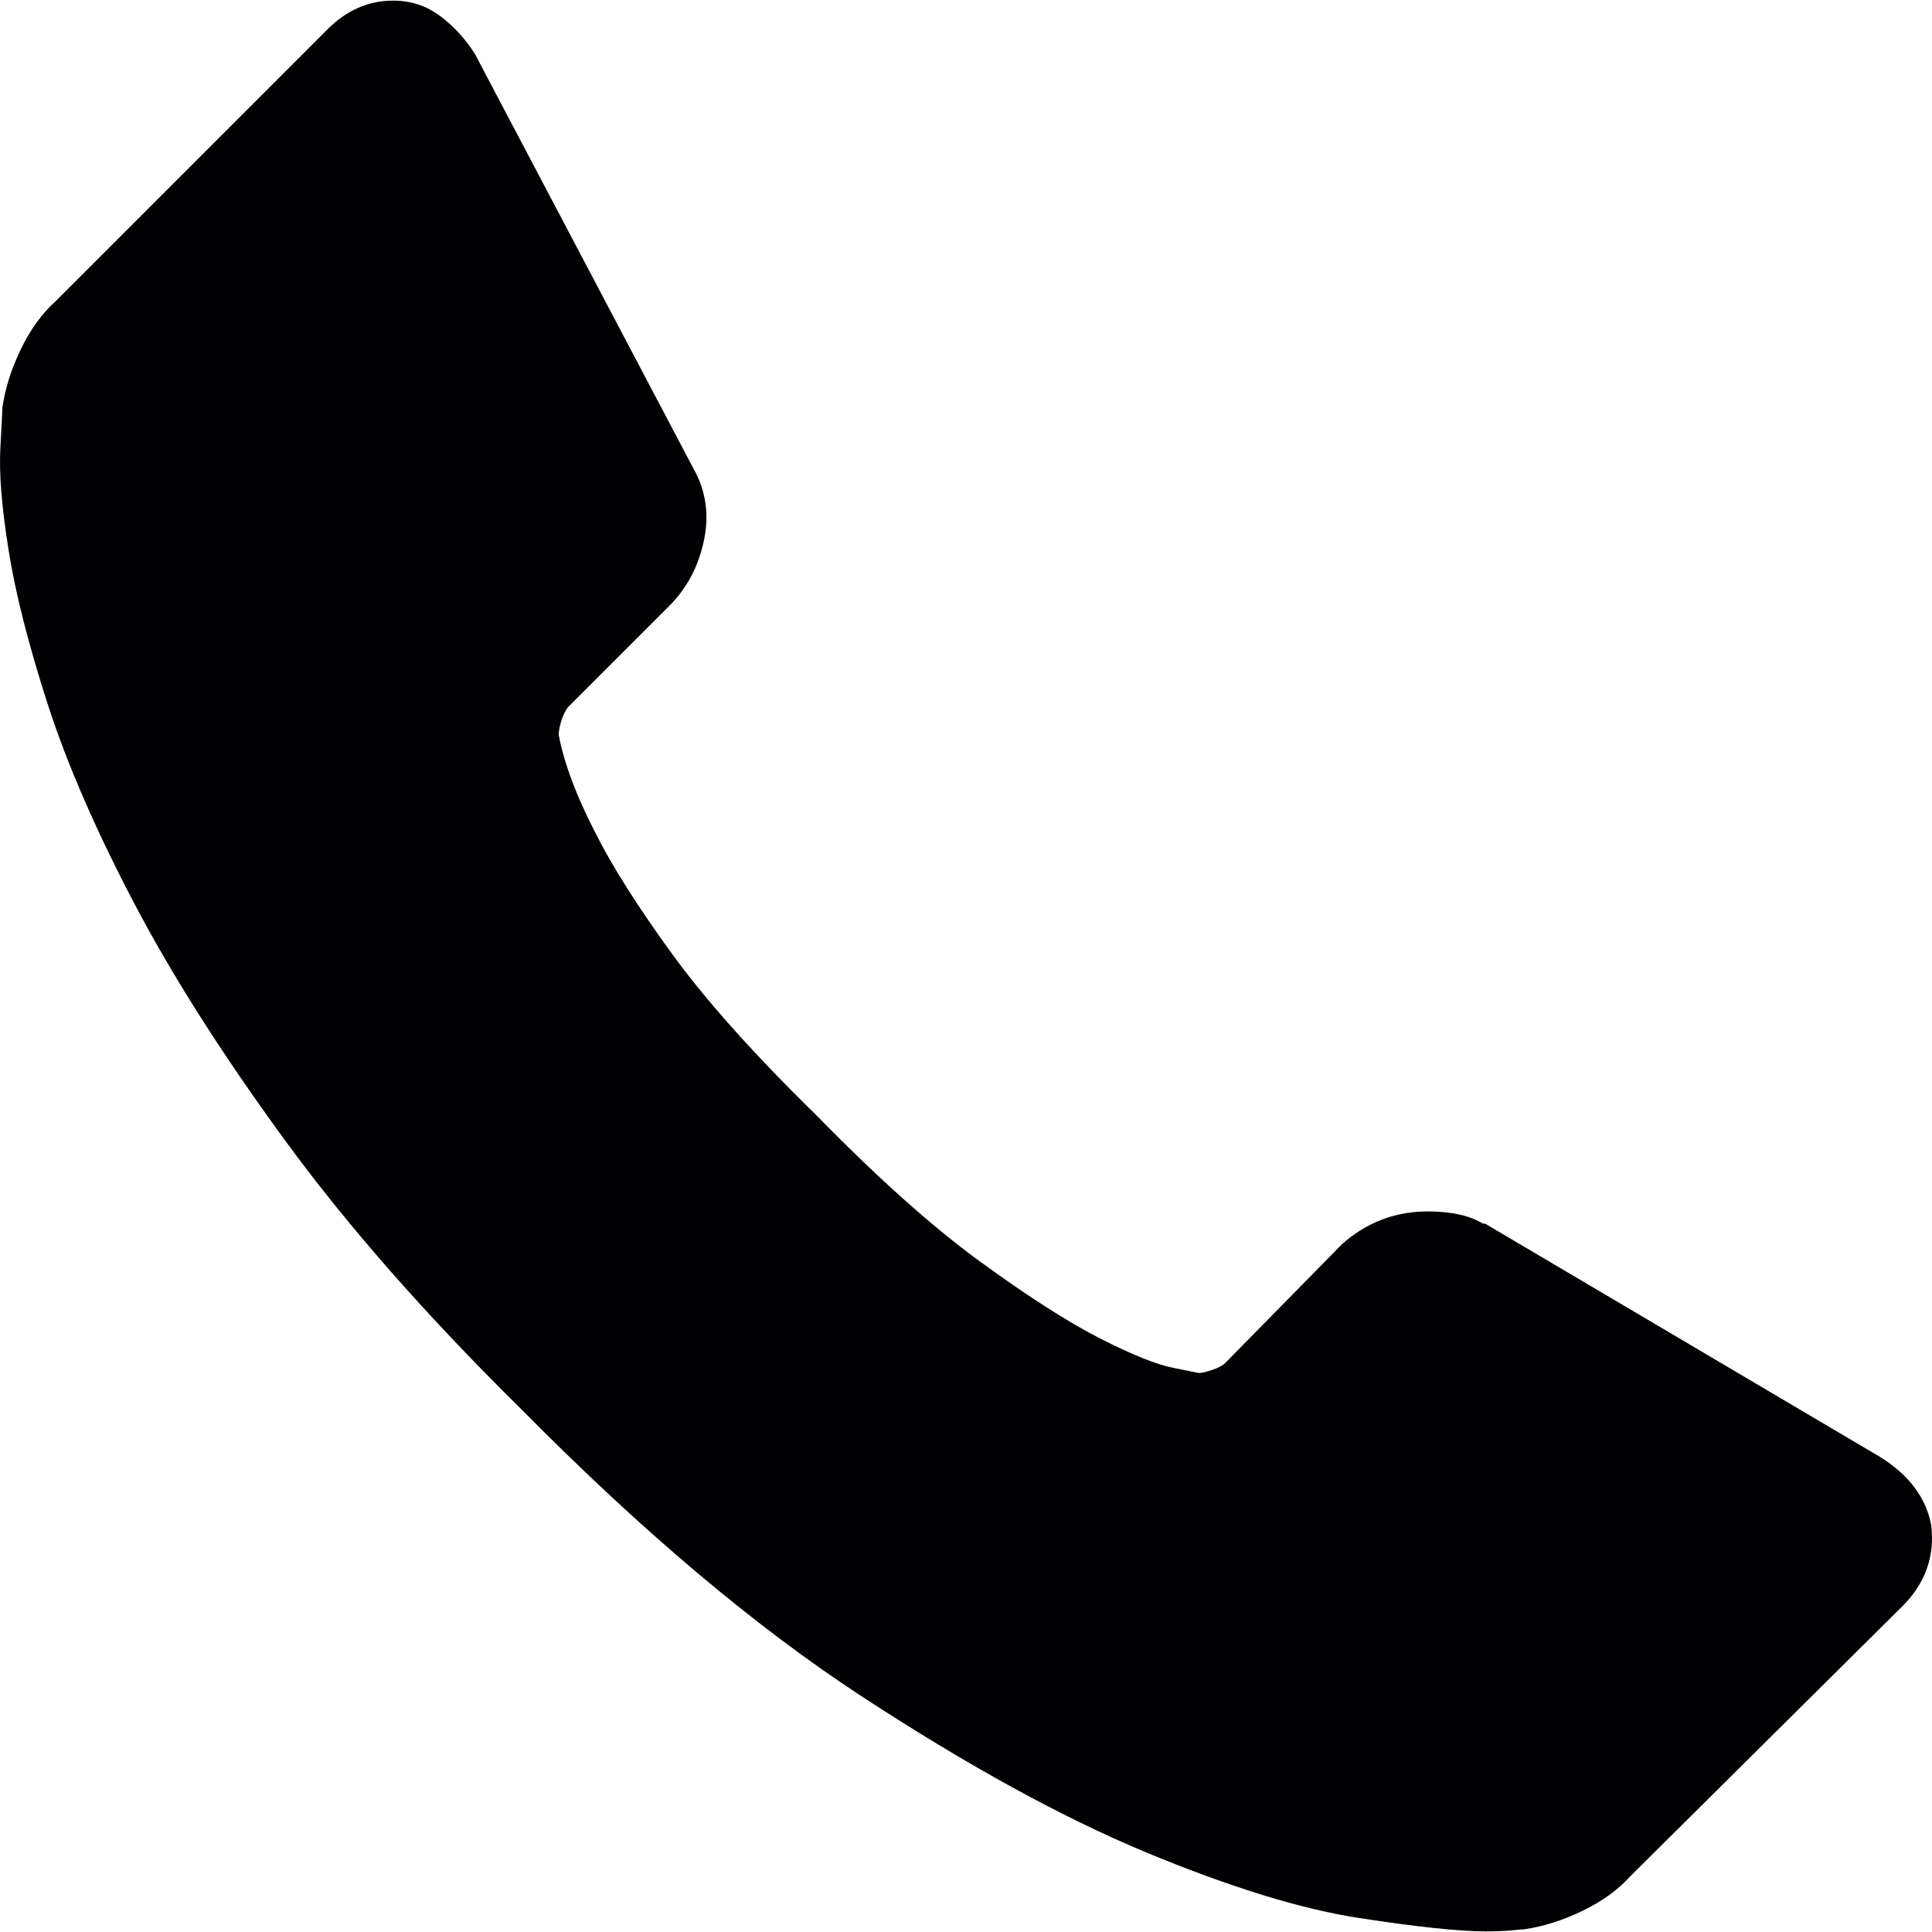
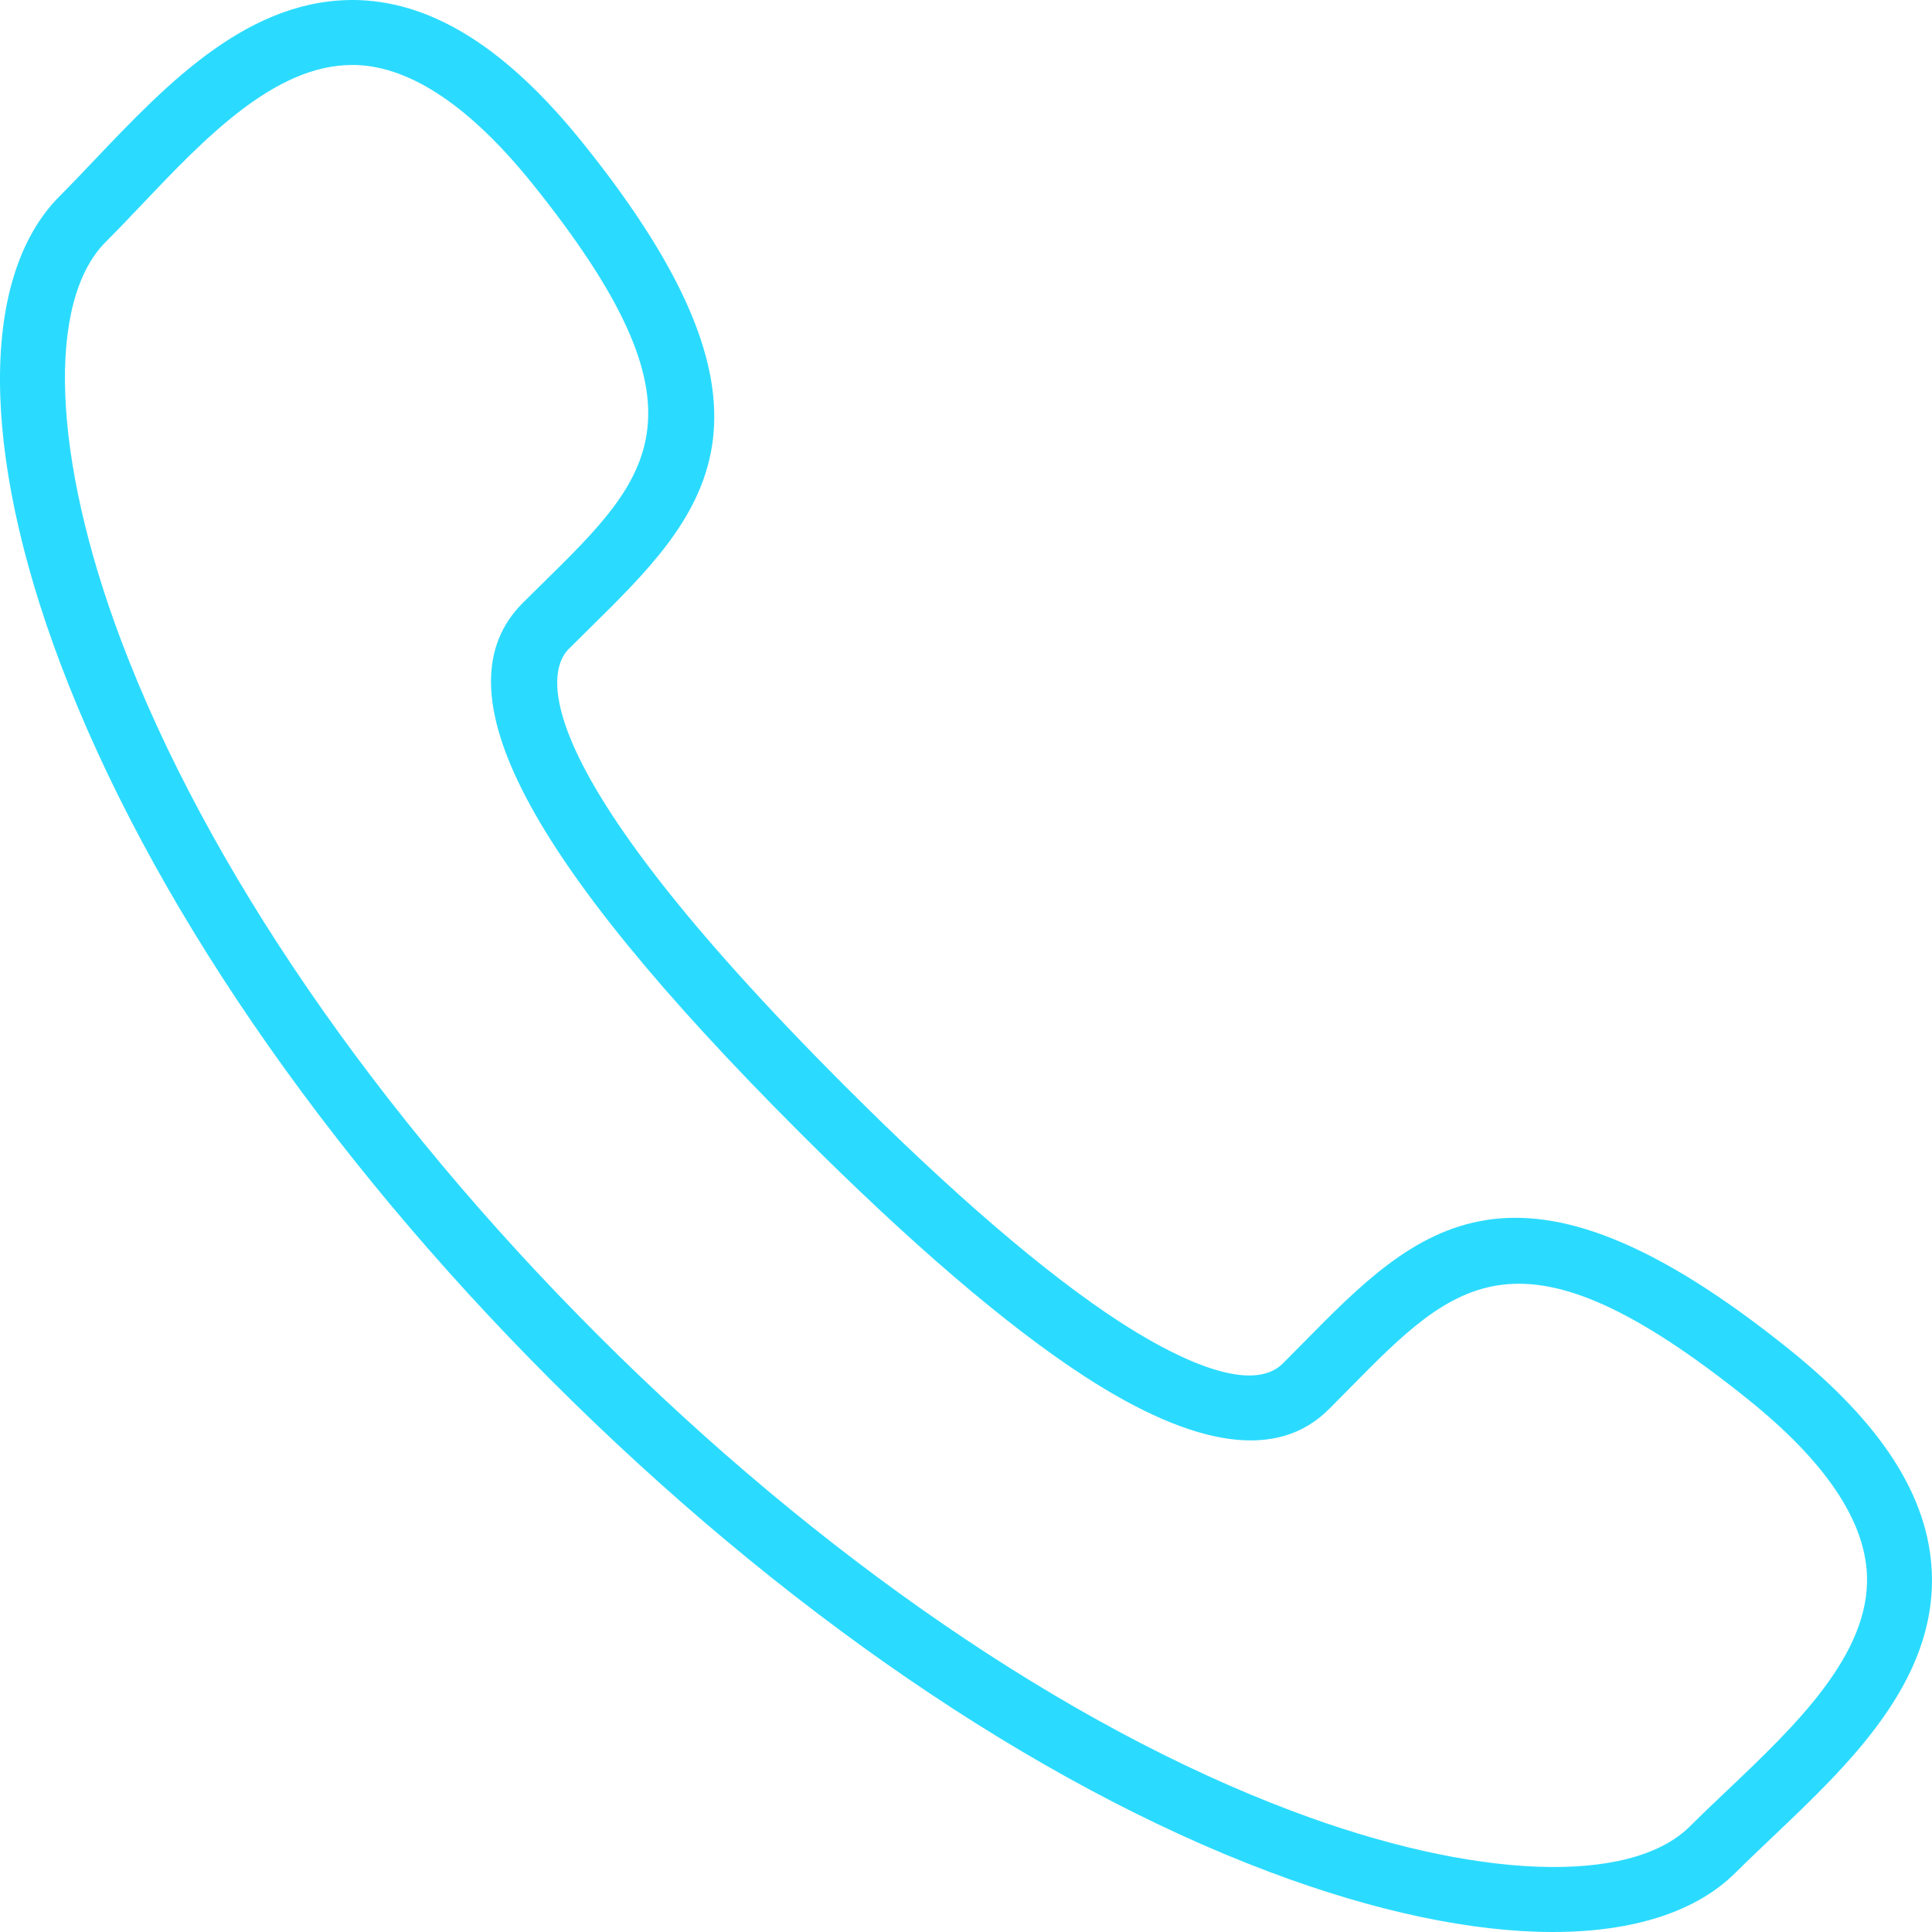
- <svg xmlns="http://www.w3.org/2000/svg" version="1.1" id="Capa_1" x="0px" y="0px" viewBox="0 0 578.106 578.106" style="enable-background:new 0 0 578.106 578.106;" xml:space="preserve">
+ <svg xmlns="http://www.w3.org/2000/svg" version="1.1" id="Capa_1" x="0px" y="0px" viewBox="0 0 29.731 29.731" style="enable-background:new 0 0 29.731 29.731;" xml:space="preserve">
  <g>
-     <g>
-       <path style="fill:#010002;" d="M577.83,456.128c1.225,9.385-1.635,17.545-8.568,24.48l-81.396,80.781    c-3.672,4.08-8.465,7.551-14.381,10.404c-5.916,2.857-11.729,4.693-17.439,5.508c-0.408,0-1.635,0.105-3.676,0.309    c-2.037,0.203-4.689,0.307-7.953,0.307c-7.754,0-20.301-1.326-37.641-3.979s-38.555-9.182-63.645-19.584    c-25.096-10.404-53.553-26.012-85.376-46.818c-31.823-20.805-65.688-49.367-101.592-85.68    c-28.56-28.152-52.224-55.08-70.992-80.783c-18.768-25.705-33.864-49.471-45.288-71.299    c-11.425-21.828-19.993-41.616-25.705-59.364S4.59,177.362,2.55,164.51s-2.856-22.95-2.448-30.294    c0.408-7.344,0.612-11.424,0.612-12.24c0.816-5.712,2.652-11.526,5.508-17.442s6.324-10.71,10.404-14.382L98.022,8.756    c5.712-5.712,12.24-8.568,19.584-8.568c5.304,0,9.996,1.53,14.076,4.59s7.548,6.834,10.404,11.322l65.484,124.236    c3.672,6.528,4.692,13.668,3.06,21.42c-1.632,7.752-5.1,14.28-10.404,19.584l-29.988,29.988c-0.816,0.816-1.53,2.142-2.142,3.978    s-0.918,3.366-0.918,4.59c1.632,8.568,5.304,18.36,11.016,29.376c4.896,9.792,12.444,21.726,22.644,35.802    s24.684,30.293,43.452,48.653c18.36,18.77,34.68,33.354,48.96,43.76c14.277,10.4,26.215,18.053,35.803,22.949    c9.588,4.896,16.932,7.854,22.031,8.871l7.648,1.531c0.816,0,2.145-0.307,3.979-0.918c1.836-0.613,3.162-1.326,3.979-2.143    l34.883-35.496c7.348-6.527,15.912-9.791,25.705-9.791c6.938,0,12.443,1.223,16.523,3.672h0.611l118.115,69.768    C571.098,441.238,576.197,447.968,577.83,456.128z" />
-     </g>
+     <path fill="#2bdbff" d="M23.895,29.731c-1.237,0-2.731-0.31-4.374-0.93c-3.602-1.358-7.521-4.042-11.035-7.556   c-3.515-3.515-6.199-7.435-7.558-11.037C-0.307,6.933-0.31,4.245,0.921,3.015c0.177-0.177,0.357-0.367,0.543-0.563   c1.123-1.181,2.392-2.51,4.074-2.45C6.697,0.05,7.82,0.77,8.97,2.201c3.398,4.226,1.866,5.732,0.093,7.478l-0.313,0.31   c-0.29,0.29-0.838,1.633,4.26,6.731c1.664,1.664,3.083,2.882,4.217,3.619c0.714,0.464,1.991,1.166,2.515,0.642l0.315-0.318   c1.744-1.769,3.25-3.296,7.473,0.099c1.431,1.15,2.15,2.272,2.198,3.433c0.069,1.681-1.27,2.953-2.452,4.075   c-0.195,0.186-0.385,0.366-0.562,0.542C26.103,29.424,25.126,29.731,23.895,29.731z M5.418,1C4.223,1,3.144,2.136,2.189,3.141   C1.997,3.343,1.811,3.539,1.628,3.722C0.711,4.638,0.804,7.045,1.864,9.856c1.31,3.472,3.913,7.266,7.33,10.683   c3.416,3.415,7.208,6.018,10.681,7.327c2.811,1.062,5.218,1.152,6.133,0.237c0.183-0.183,0.379-0.369,0.581-0.56   c1.027-0.976,2.192-2.082,2.141-3.309c-0.035-0.843-0.649-1.75-1.825-2.695c-3.519-2.83-4.503-1.831-6.135-0.176l-0.32,0.323   c-0.78,0.781-2.047,0.608-3.767-0.51c-1.193-0.776-2.667-2.038-4.379-3.751c-4.231-4.23-5.584-6.819-4.26-8.146l0.319-0.315   c1.659-1.632,2.66-2.617-0.171-6.138C7.245,1.651,6.339,1.037,5.496,1.001C5.47,1,5.444,1,5.418,1z" />
  </g>
  <g>
</g>
  <g>
</g>
  <g>
</g>
  <g>
</g>
  <g>
</g>
  <g>
</g>
  <g>
</g>
  <g>
</g>
  <g>
</g>
  <g>
</g>
  <g>
</g>
  <g>
</g>
  <g>
</g>
  <g>
</g>
  <g>
</g>
</svg>
